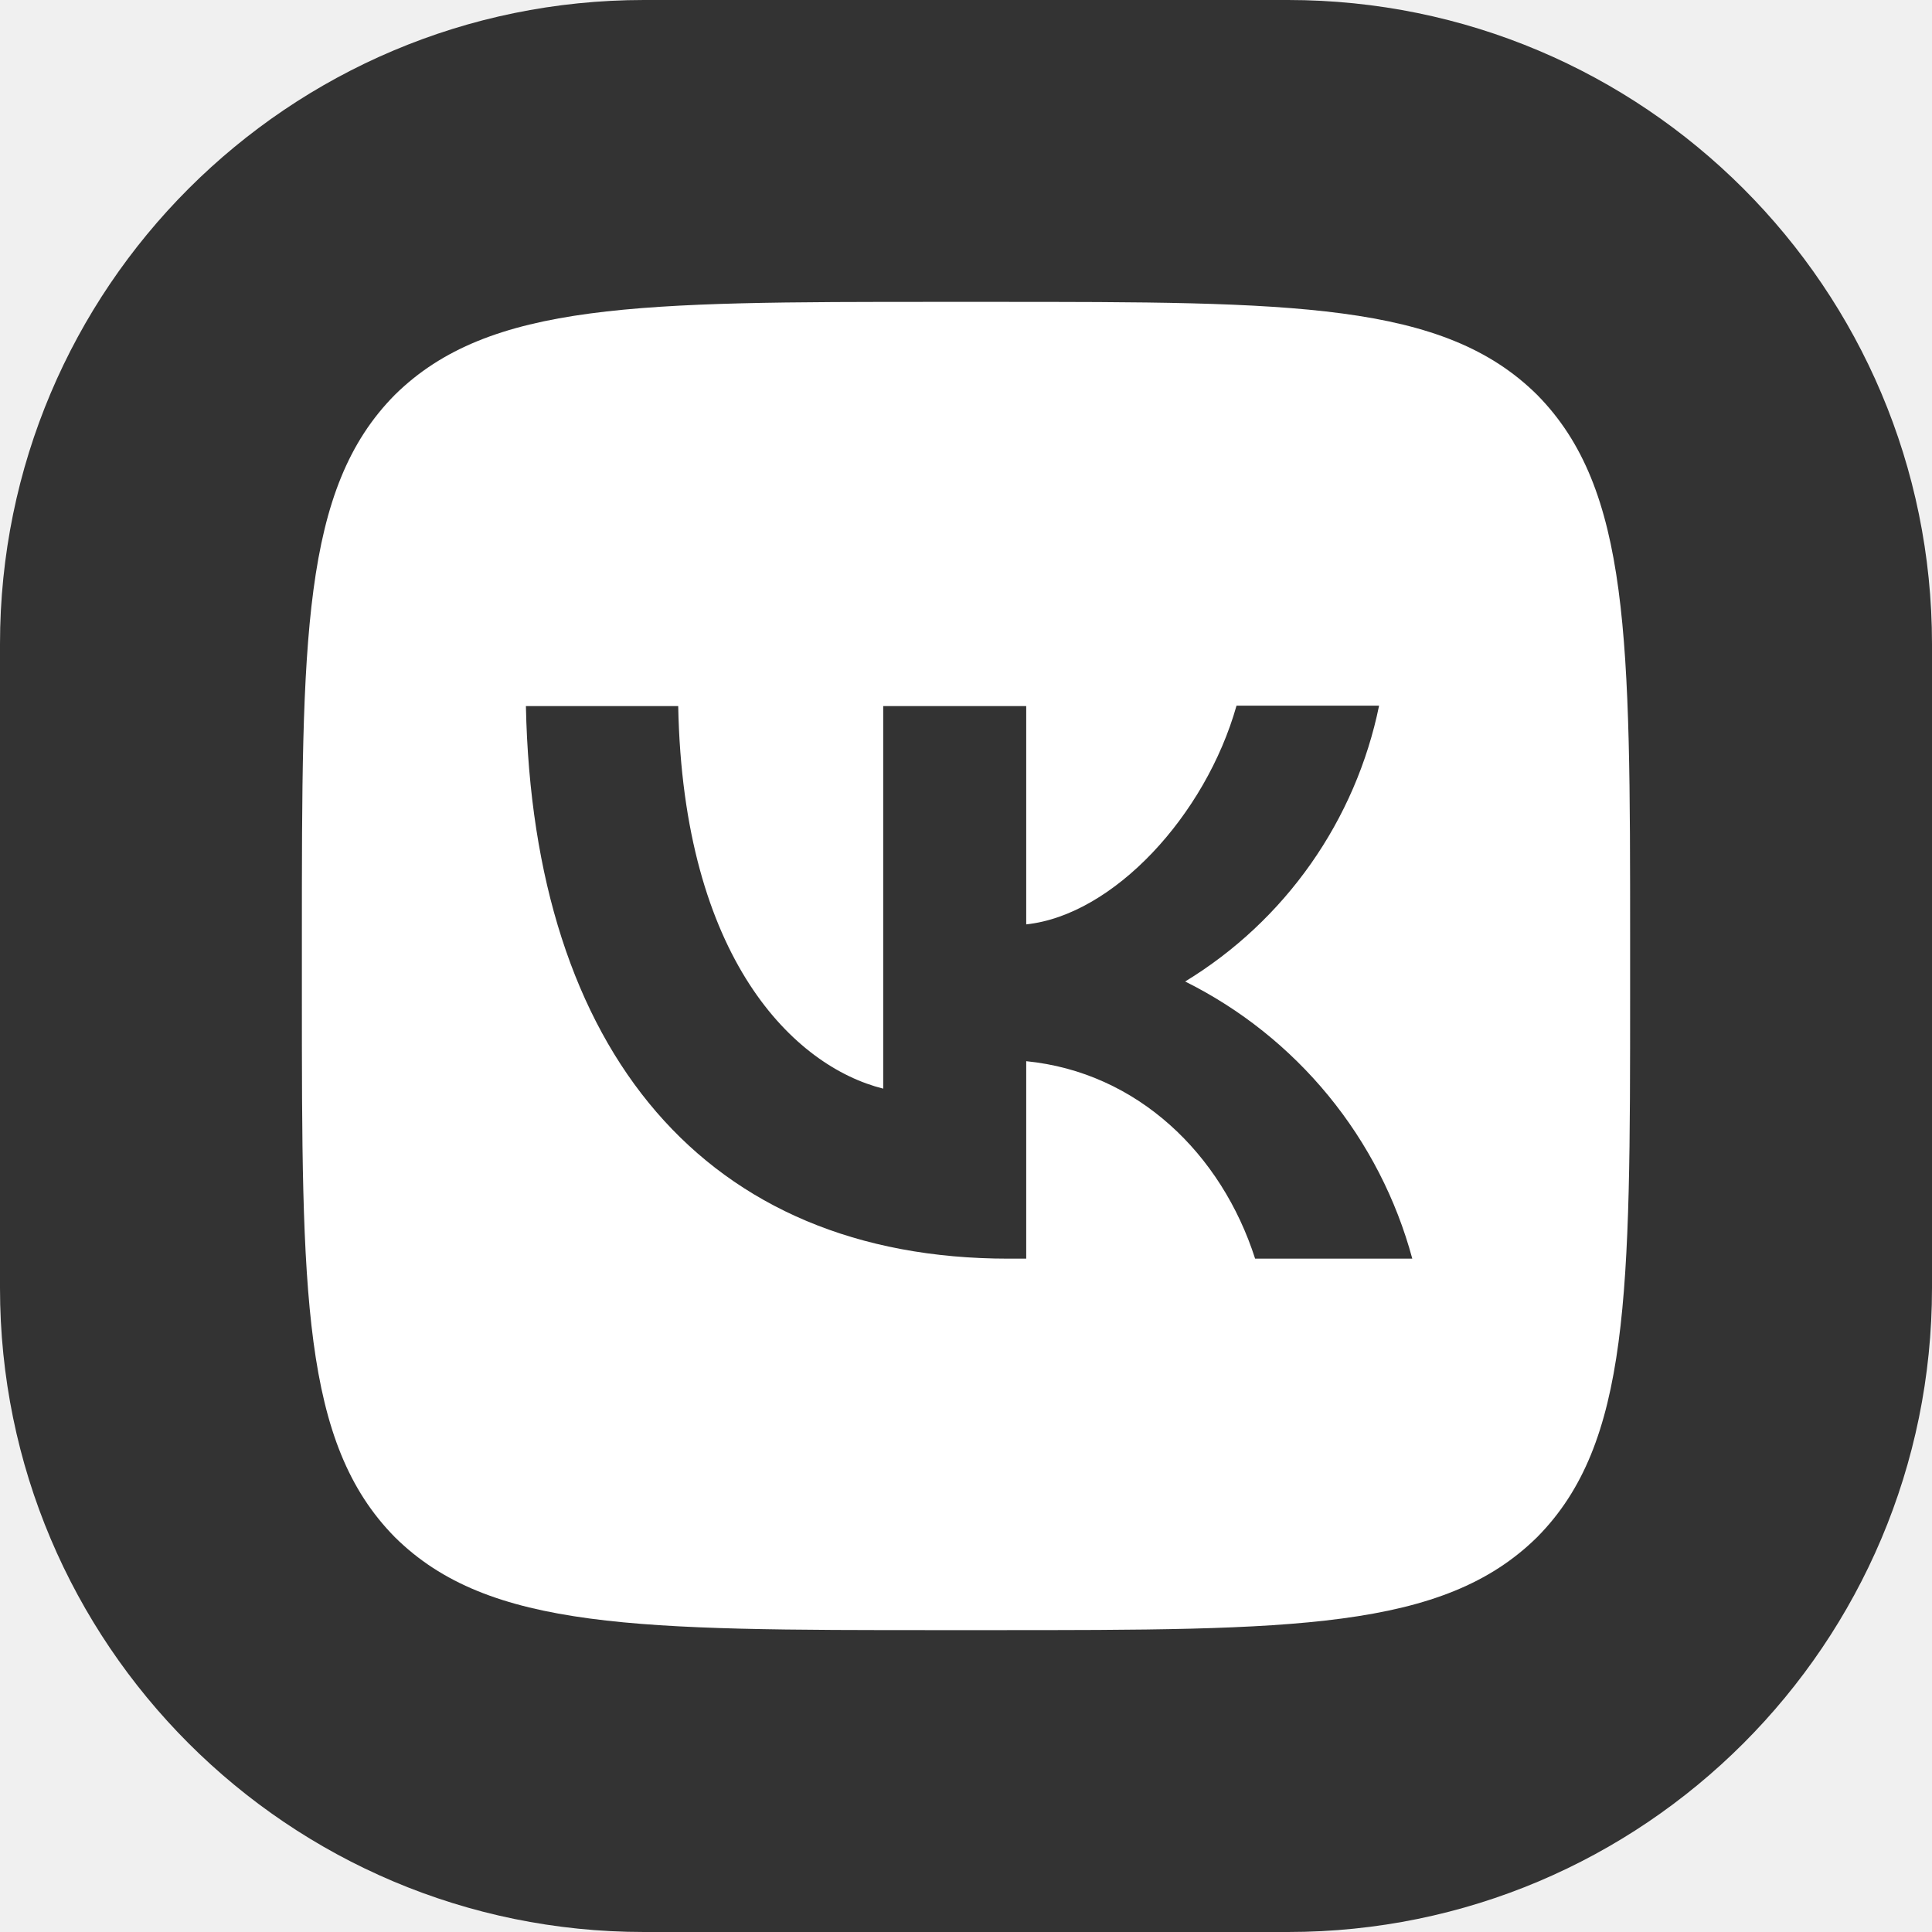
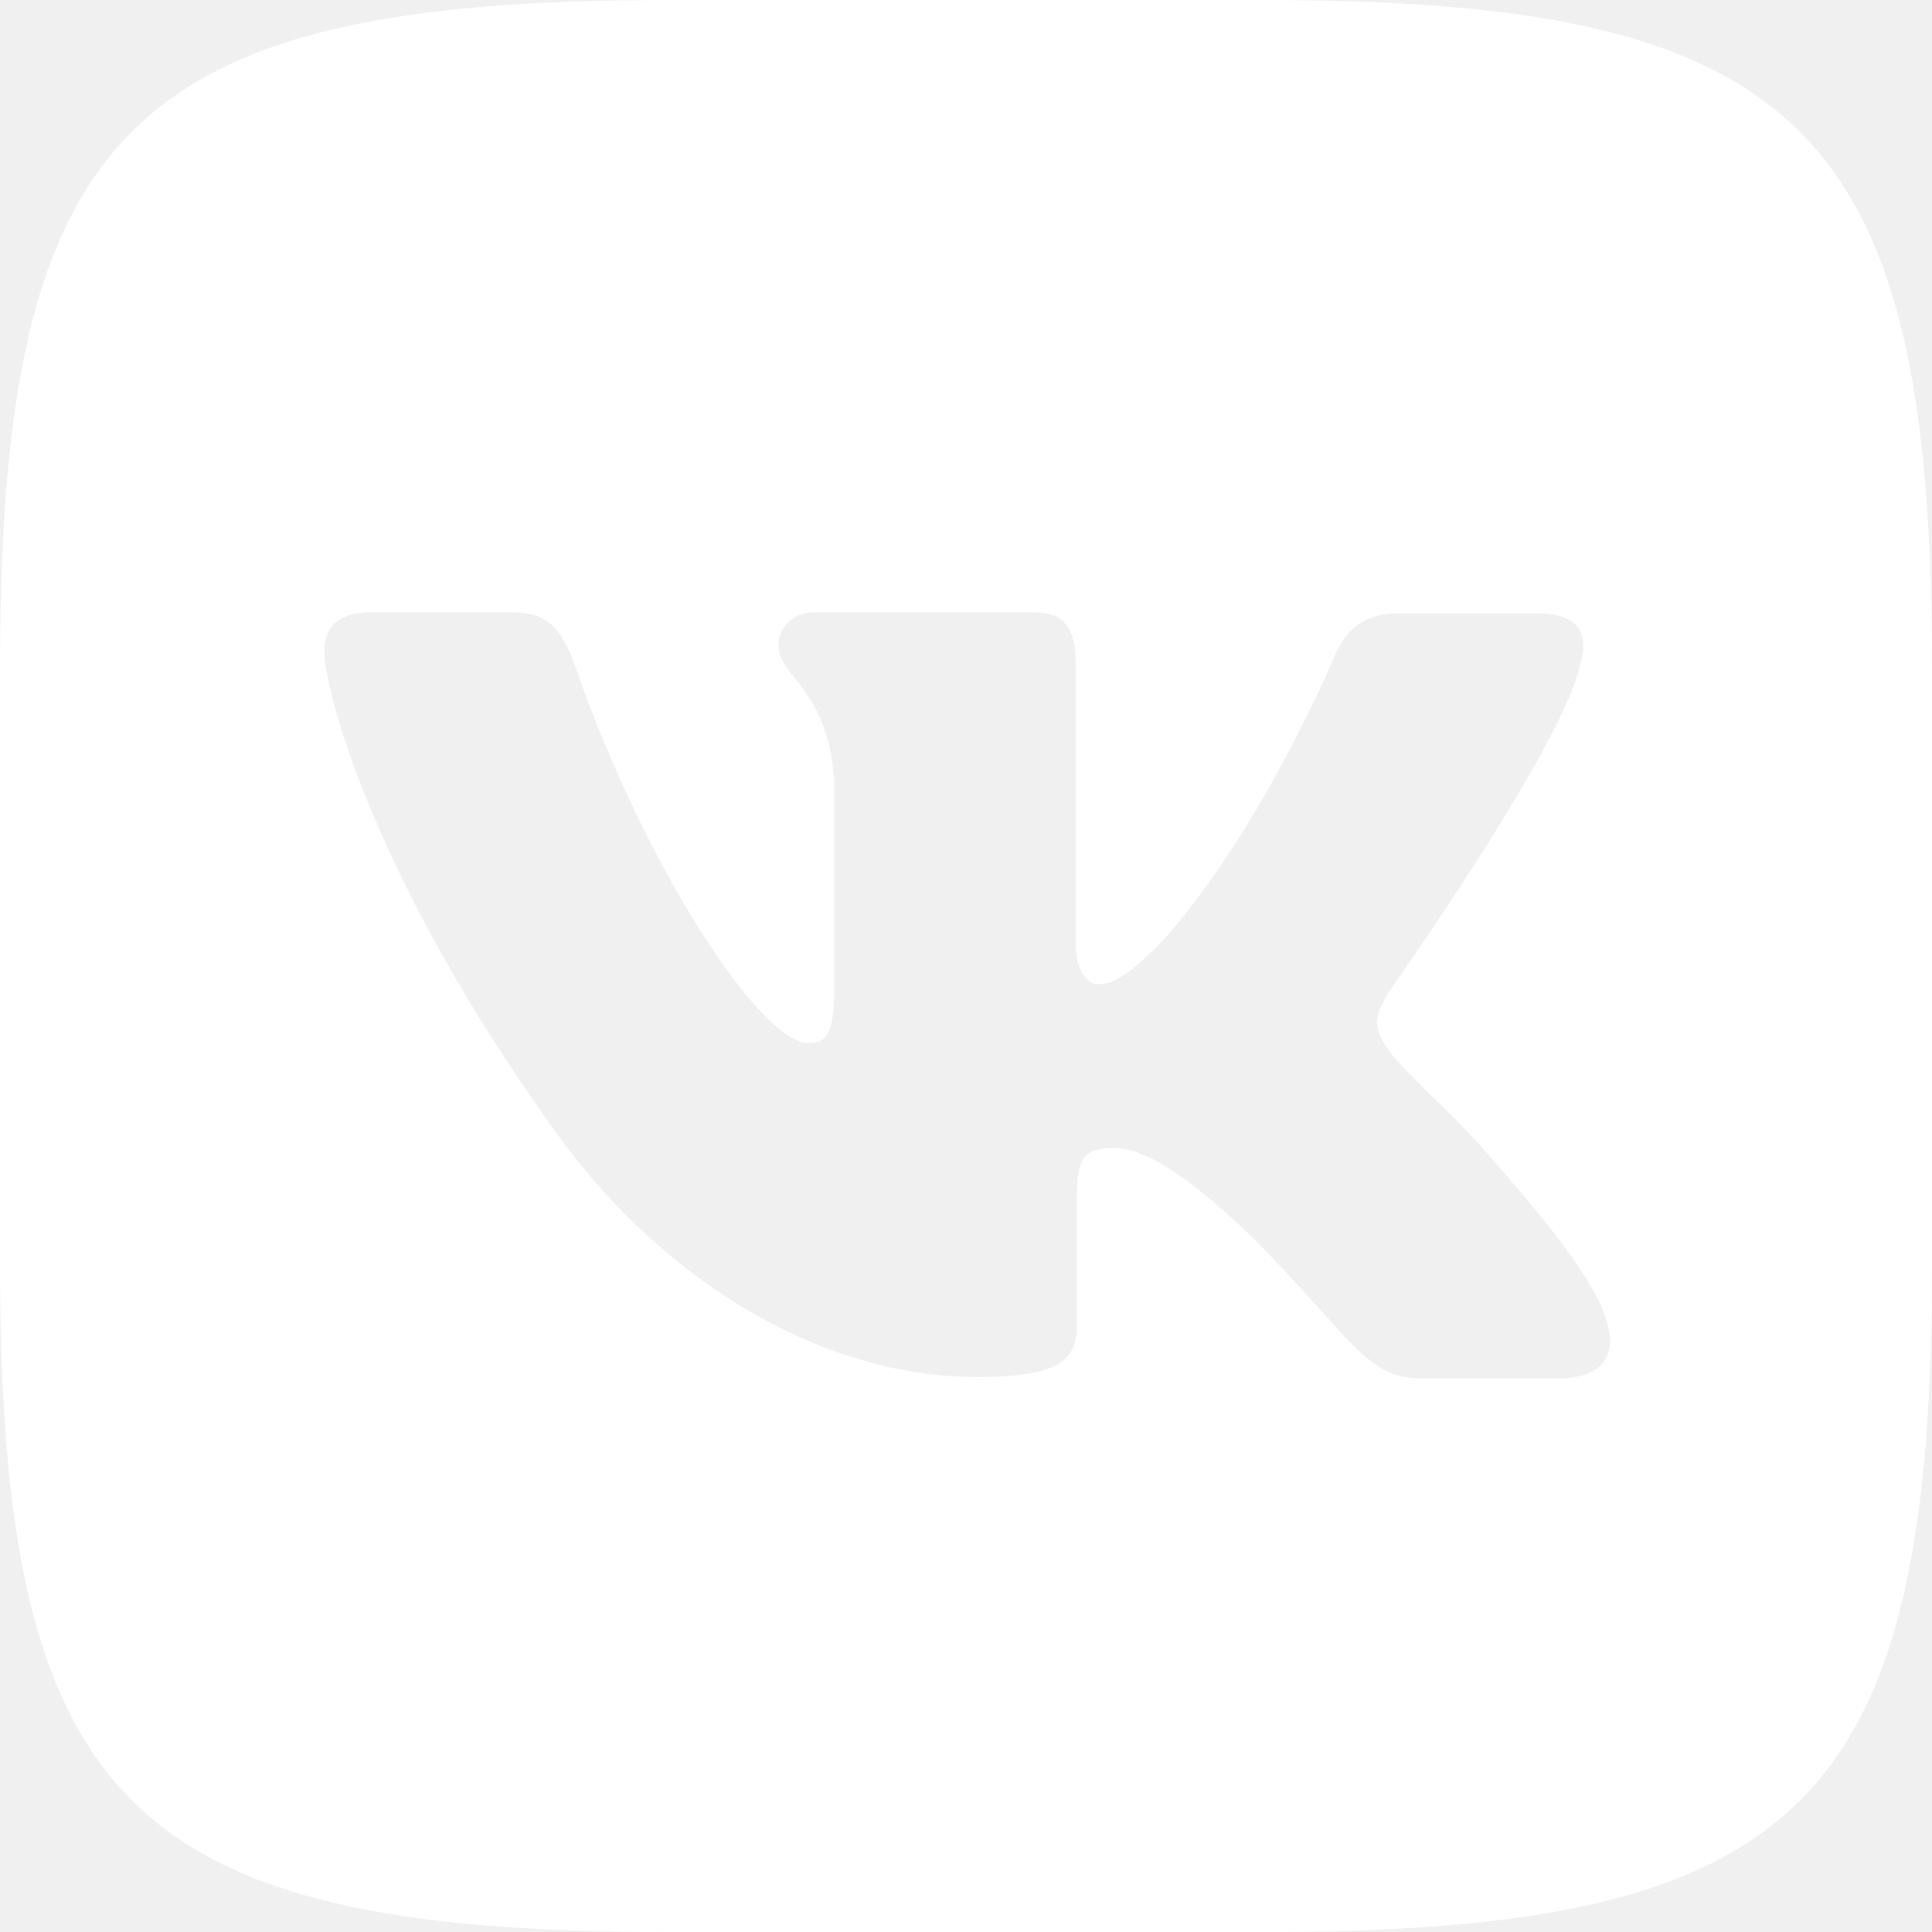
- <svg xmlns="http://www.w3.org/2000/svg" width="48" height="48" viewBox="0 0 48 48" fill="none">
-   <rect width="48" height="48" rx="16" fill="#333333" />
-   <path d="M9.81 9.81C7.5 12.142 7.5 15.871 7.5 23.34V24.66C7.5 32.118 7.5 35.847 9.81 38.19C12.142 40.5 15.871 40.5 23.34 40.5H24.66C32.118 40.5 35.847 40.5 38.19 38.19C40.5 35.858 40.5 32.129 40.5 24.66V23.34C40.5 15.882 40.5 12.153 38.19 9.81C35.858 7.5 32.129 7.5 24.66 7.5H23.34C15.882 7.5 12.153 7.5 9.81 9.81ZM13.066 17.543H16.85C16.971 23.835 19.743 26.497 21.943 27.047V17.543H25.496V22.966C27.663 22.735 29.951 20.26 30.721 17.532H34.263C33.974 18.944 33.397 20.281 32.568 21.46C31.739 22.64 30.676 23.635 29.445 24.385C30.819 25.069 32.032 26.036 33.005 27.223C33.978 28.41 34.688 29.79 35.088 31.271H31.183C30.347 28.664 28.257 26.64 25.496 26.365V31.271H25.056C17.532 31.271 13.242 26.123 13.066 17.543Z" fill="white" />
+ <svg xmlns="http://www.w3.org/2000/svg" width="16" height="16" viewBox="0 0 16 16" fill="none">
+   <g clip-path="url(#clip0_671_41)">
+     <path d="M10.456 0H5.544C1.062 0 -0 1.062 -0 5.545V10.456C-0 14.938 1.062 16 5.544 16H10.456C14.938 16 16 14.938 16 10.456V5.545C16 1.062 14.927 0 10.456 0ZM12.916 11.414H11.755C11.315 11.414 11.18 11.065 10.388 10.263C9.701 9.597 9.396 9.508 9.227 9.508C8.987 9.508 8.919 9.575 8.919 9.904V10.954C8.919 11.235 8.831 11.404 8.086 11.404C6.854 11.404 5.487 10.659 4.528 9.271C3.083 7.237 2.687 5.713 2.687 5.399C2.687 5.229 2.755 5.071 3.08 5.071H4.244C4.539 5.071 4.651 5.206 4.765 5.521C5.341 7.183 6.299 8.638 6.695 8.638C6.841 8.638 6.908 8.57 6.908 8.198V6.482C6.864 5.691 6.447 5.622 6.447 5.341C6.447 5.206 6.559 5.071 6.739 5.071H8.569C8.817 5.071 8.908 5.206 8.908 5.497V7.812C8.908 8.062 9.02 8.151 9.087 8.151C9.233 8.151 9.358 8.062 9.629 7.792C10.464 6.854 11.063 5.409 11.063 5.409C11.142 5.239 11.277 5.08 11.572 5.08H12.736C13.085 5.08 13.162 5.26 13.085 5.51C12.938 6.187 11.514 8.197 11.514 8.197C11.392 8.4 11.345 8.489 11.514 8.716C11.639 8.885 12.046 9.236 12.316 9.552C12.813 10.117 13.196 10.591 13.298 10.918C13.412 11.244 13.243 11.414 12.915 11.414L12.916 11.414Z" fill="white" />
+   </g>
+   <defs>
+     <clipPath id="clip0_671_41">
+       <rect width="16" height="16" fill="white" />
+     </clipPath>
+   </defs>
</svg>
